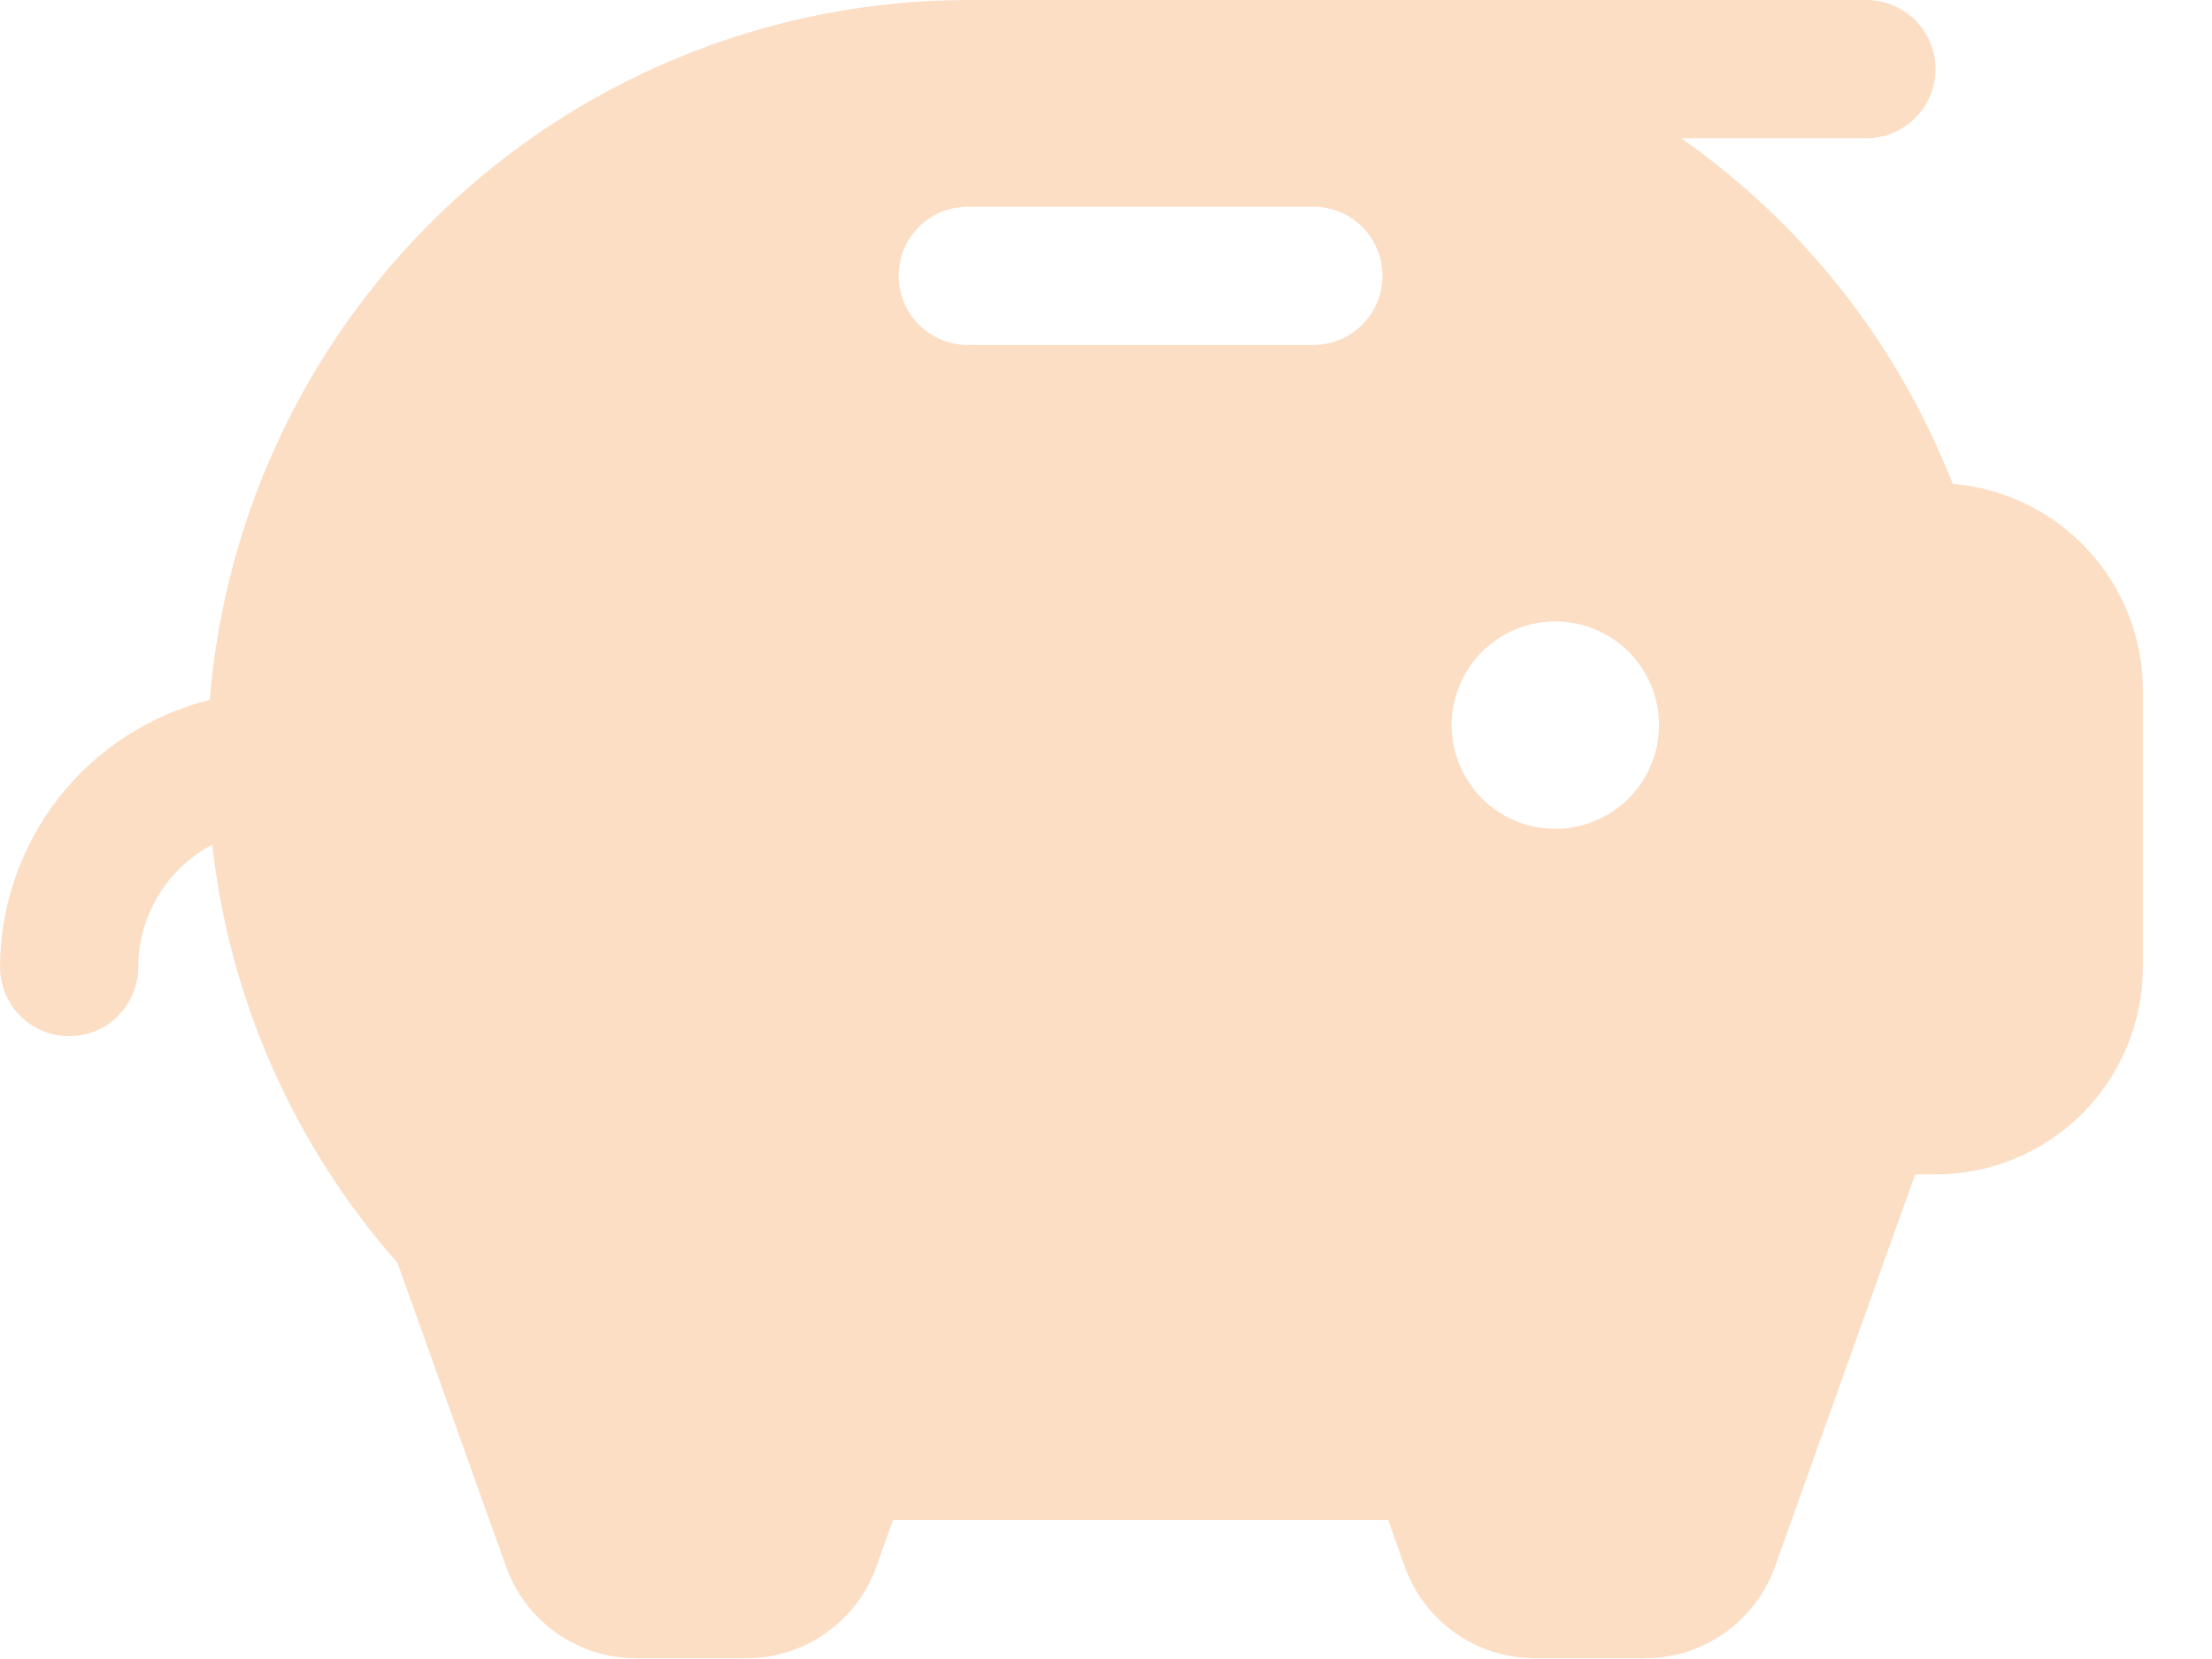
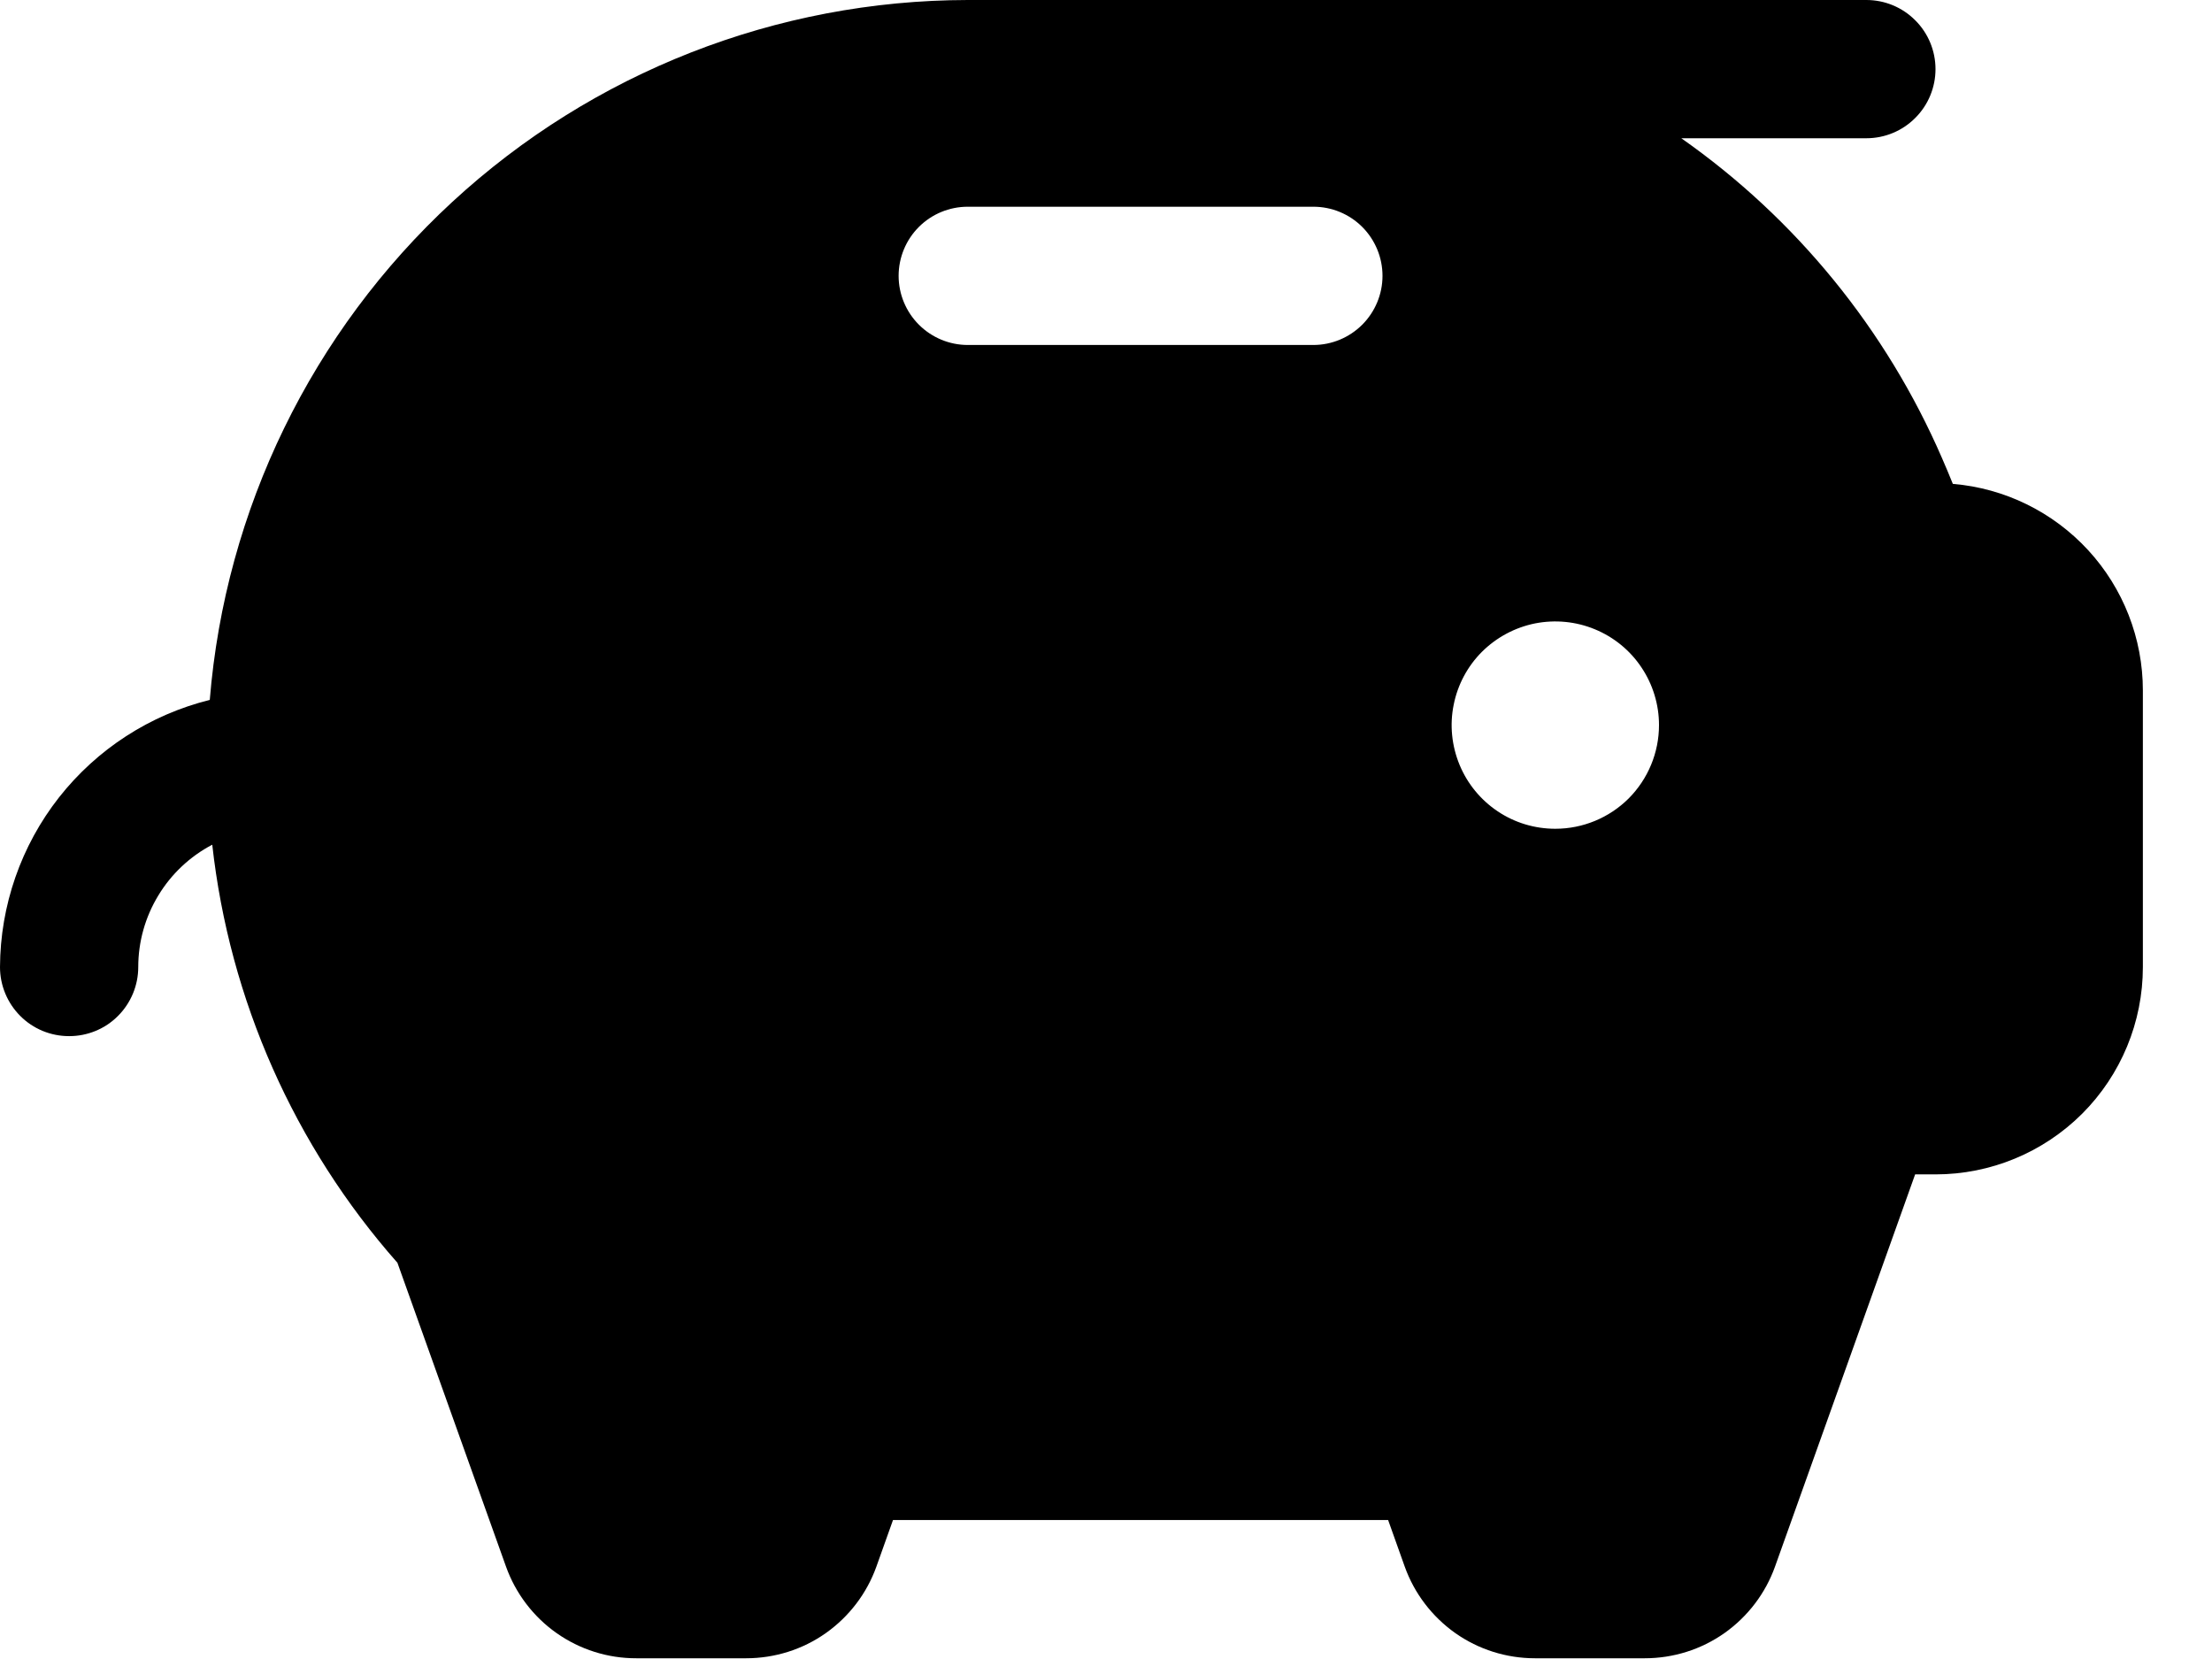
<svg xmlns="http://www.w3.org/2000/svg" width="24" height="18" viewBox="0 0 24 18" fill="none">
-   <path d="M21.188 5.25C21.15 5.156 21.111 5.062 21.07 4.969C20.465 3.574 19.486 2.373 18.242 1.5H20.25C20.449 1.5 20.64 1.421 20.78 1.28C20.921 1.14 21 0.949 21 0.75C21 0.551 20.921 0.36 20.78 0.22C20.64 0.079 20.449 0 20.25 0H10.5C8.426 0.003 6.43 0.785 4.906 2.192C3.383 3.599 2.444 5.527 2.276 7.594C1.628 7.755 1.053 8.127 0.64 8.652C0.228 9.177 0.003 9.825 0 10.492C0 10.691 0.079 10.882 0.22 11.023C0.36 11.164 0.551 11.242 0.75 11.242C0.949 11.242 1.14 11.164 1.28 11.023C1.421 10.882 1.5 10.691 1.5 10.492C1.5 10.219 1.575 9.951 1.717 9.717C1.858 9.483 2.061 9.292 2.303 9.165C2.49 10.848 3.192 12.432 4.312 13.701L5.49 16.997C5.594 17.288 5.786 17.541 6.039 17.719C6.292 17.897 6.594 17.993 6.904 17.992H8.096C8.406 17.992 8.708 17.897 8.96 17.719C9.213 17.54 9.405 17.288 9.509 16.997L9.689 16.492H15.061L15.241 16.997C15.345 17.288 15.537 17.54 15.79 17.719C16.043 17.897 16.344 17.992 16.654 17.992H17.846C18.156 17.992 18.457 17.897 18.71 17.719C18.963 17.54 19.155 17.288 19.259 16.997L20.779 12.742H21C21.597 12.742 22.169 12.505 22.591 12.084C23.013 11.662 23.25 11.089 23.25 10.492V7.492C23.25 6.928 23.038 6.384 22.656 5.969C22.274 5.554 21.75 5.297 21.188 5.25ZM14.25 3.743H10.5C10.301 3.743 10.11 3.663 9.97 3.523C9.829 3.382 9.75 3.191 9.75 2.993C9.75 2.794 9.829 2.603 9.97 2.462C10.11 2.322 10.301 2.243 10.5 2.243H14.25C14.449 2.243 14.64 2.322 14.78 2.462C14.921 2.603 15 2.794 15 2.993C15 3.191 14.921 3.382 14.78 3.523C14.64 3.663 14.449 3.743 14.25 3.743ZM16.875 8.992C16.652 8.992 16.435 8.927 16.25 8.803C16.065 8.679 15.921 8.504 15.836 8.298C15.751 8.092 15.728 7.866 15.772 7.648C15.815 7.43 15.922 7.229 16.079 7.072C16.237 6.915 16.437 6.808 16.655 6.764C16.874 6.721 17.1 6.743 17.305 6.828C17.511 6.913 17.687 7.057 17.81 7.242C17.934 7.427 18 7.645 18 7.867C18 8.166 17.881 8.452 17.671 8.663C17.459 8.874 17.173 8.992 16.875 8.992Z" fill="#FCDEC5" />
+   <path d="M21.188 5.25C21.15 5.156 21.111 5.062 21.07 4.969C20.465 3.574 19.486 2.373 18.242 1.5H20.25C20.449 1.5 20.64 1.421 20.78 1.28C20.921 1.14 21 0.949 21 0.75C21 0.551 20.921 0.36 20.78 0.22C20.64 0.079 20.449 0 20.25 0H10.5C8.426 0.003 6.43 0.785 4.906 2.192C3.383 3.599 2.444 5.527 2.276 7.594C1.628 7.755 1.053 8.127 0.64 8.652C0.228 9.177 0.003 9.825 0 10.492C0 10.691 0.079 10.882 0.22 11.023C0.36 11.164 0.551 11.242 0.75 11.242C0.949 11.242 1.14 11.164 1.28 11.023C1.421 10.882 1.5 10.691 1.5 10.492C1.5 10.219 1.575 9.951 1.717 9.717C1.858 9.483 2.061 9.292 2.303 9.165C2.49 10.848 3.192 12.432 4.312 13.701L5.49 16.997C5.594 17.288 5.786 17.541 6.039 17.719C6.292 17.897 6.594 17.993 6.904 17.992H8.096C8.406 17.992 8.708 17.897 8.96 17.719C9.213 17.54 9.405 17.288 9.509 16.997L9.689 16.492H15.061L15.241 16.997C15.345 17.288 15.537 17.54 15.79 17.719C16.043 17.897 16.344 17.992 16.654 17.992H17.846C18.156 17.992 18.457 17.897 18.71 17.719C18.963 17.54 19.155 17.288 19.259 16.997L20.779 12.742H21C21.597 12.742 22.169 12.505 22.591 12.084C23.013 11.662 23.25 11.089 23.25 10.492V7.492C23.25 6.928 23.038 6.384 22.656 5.969C22.274 5.554 21.75 5.297 21.188 5.25ZM14.25 3.743H10.5C10.301 3.743 10.11 3.663 9.97 3.523C9.829 3.382 9.75 3.191 9.75 2.993C9.75 2.794 9.829 2.603 9.97 2.462C10.11 2.322 10.301 2.243 10.5 2.243H14.25C14.449 2.243 14.64 2.322 14.78 2.462C14.921 2.603 15 2.794 15 2.993C15 3.191 14.921 3.382 14.78 3.523C14.64 3.663 14.449 3.743 14.25 3.743ZM16.875 8.992C16.652 8.992 16.435 8.927 16.25 8.803C16.065 8.679 15.921 8.504 15.836 8.298C15.751 8.092 15.728 7.866 15.772 7.648C15.815 7.43 15.922 7.229 16.079 7.072C16.237 6.915 16.437 6.808 16.655 6.764C16.874 6.721 17.1 6.743 17.305 6.828C17.511 6.913 17.687 7.057 17.81 7.242C17.934 7.427 18 7.645 18 7.867C18 8.166 17.881 8.452 17.671 8.663C17.459 8.874 17.173 8.992 16.875 8.992Z" fill="currentColor" />
</svg>
